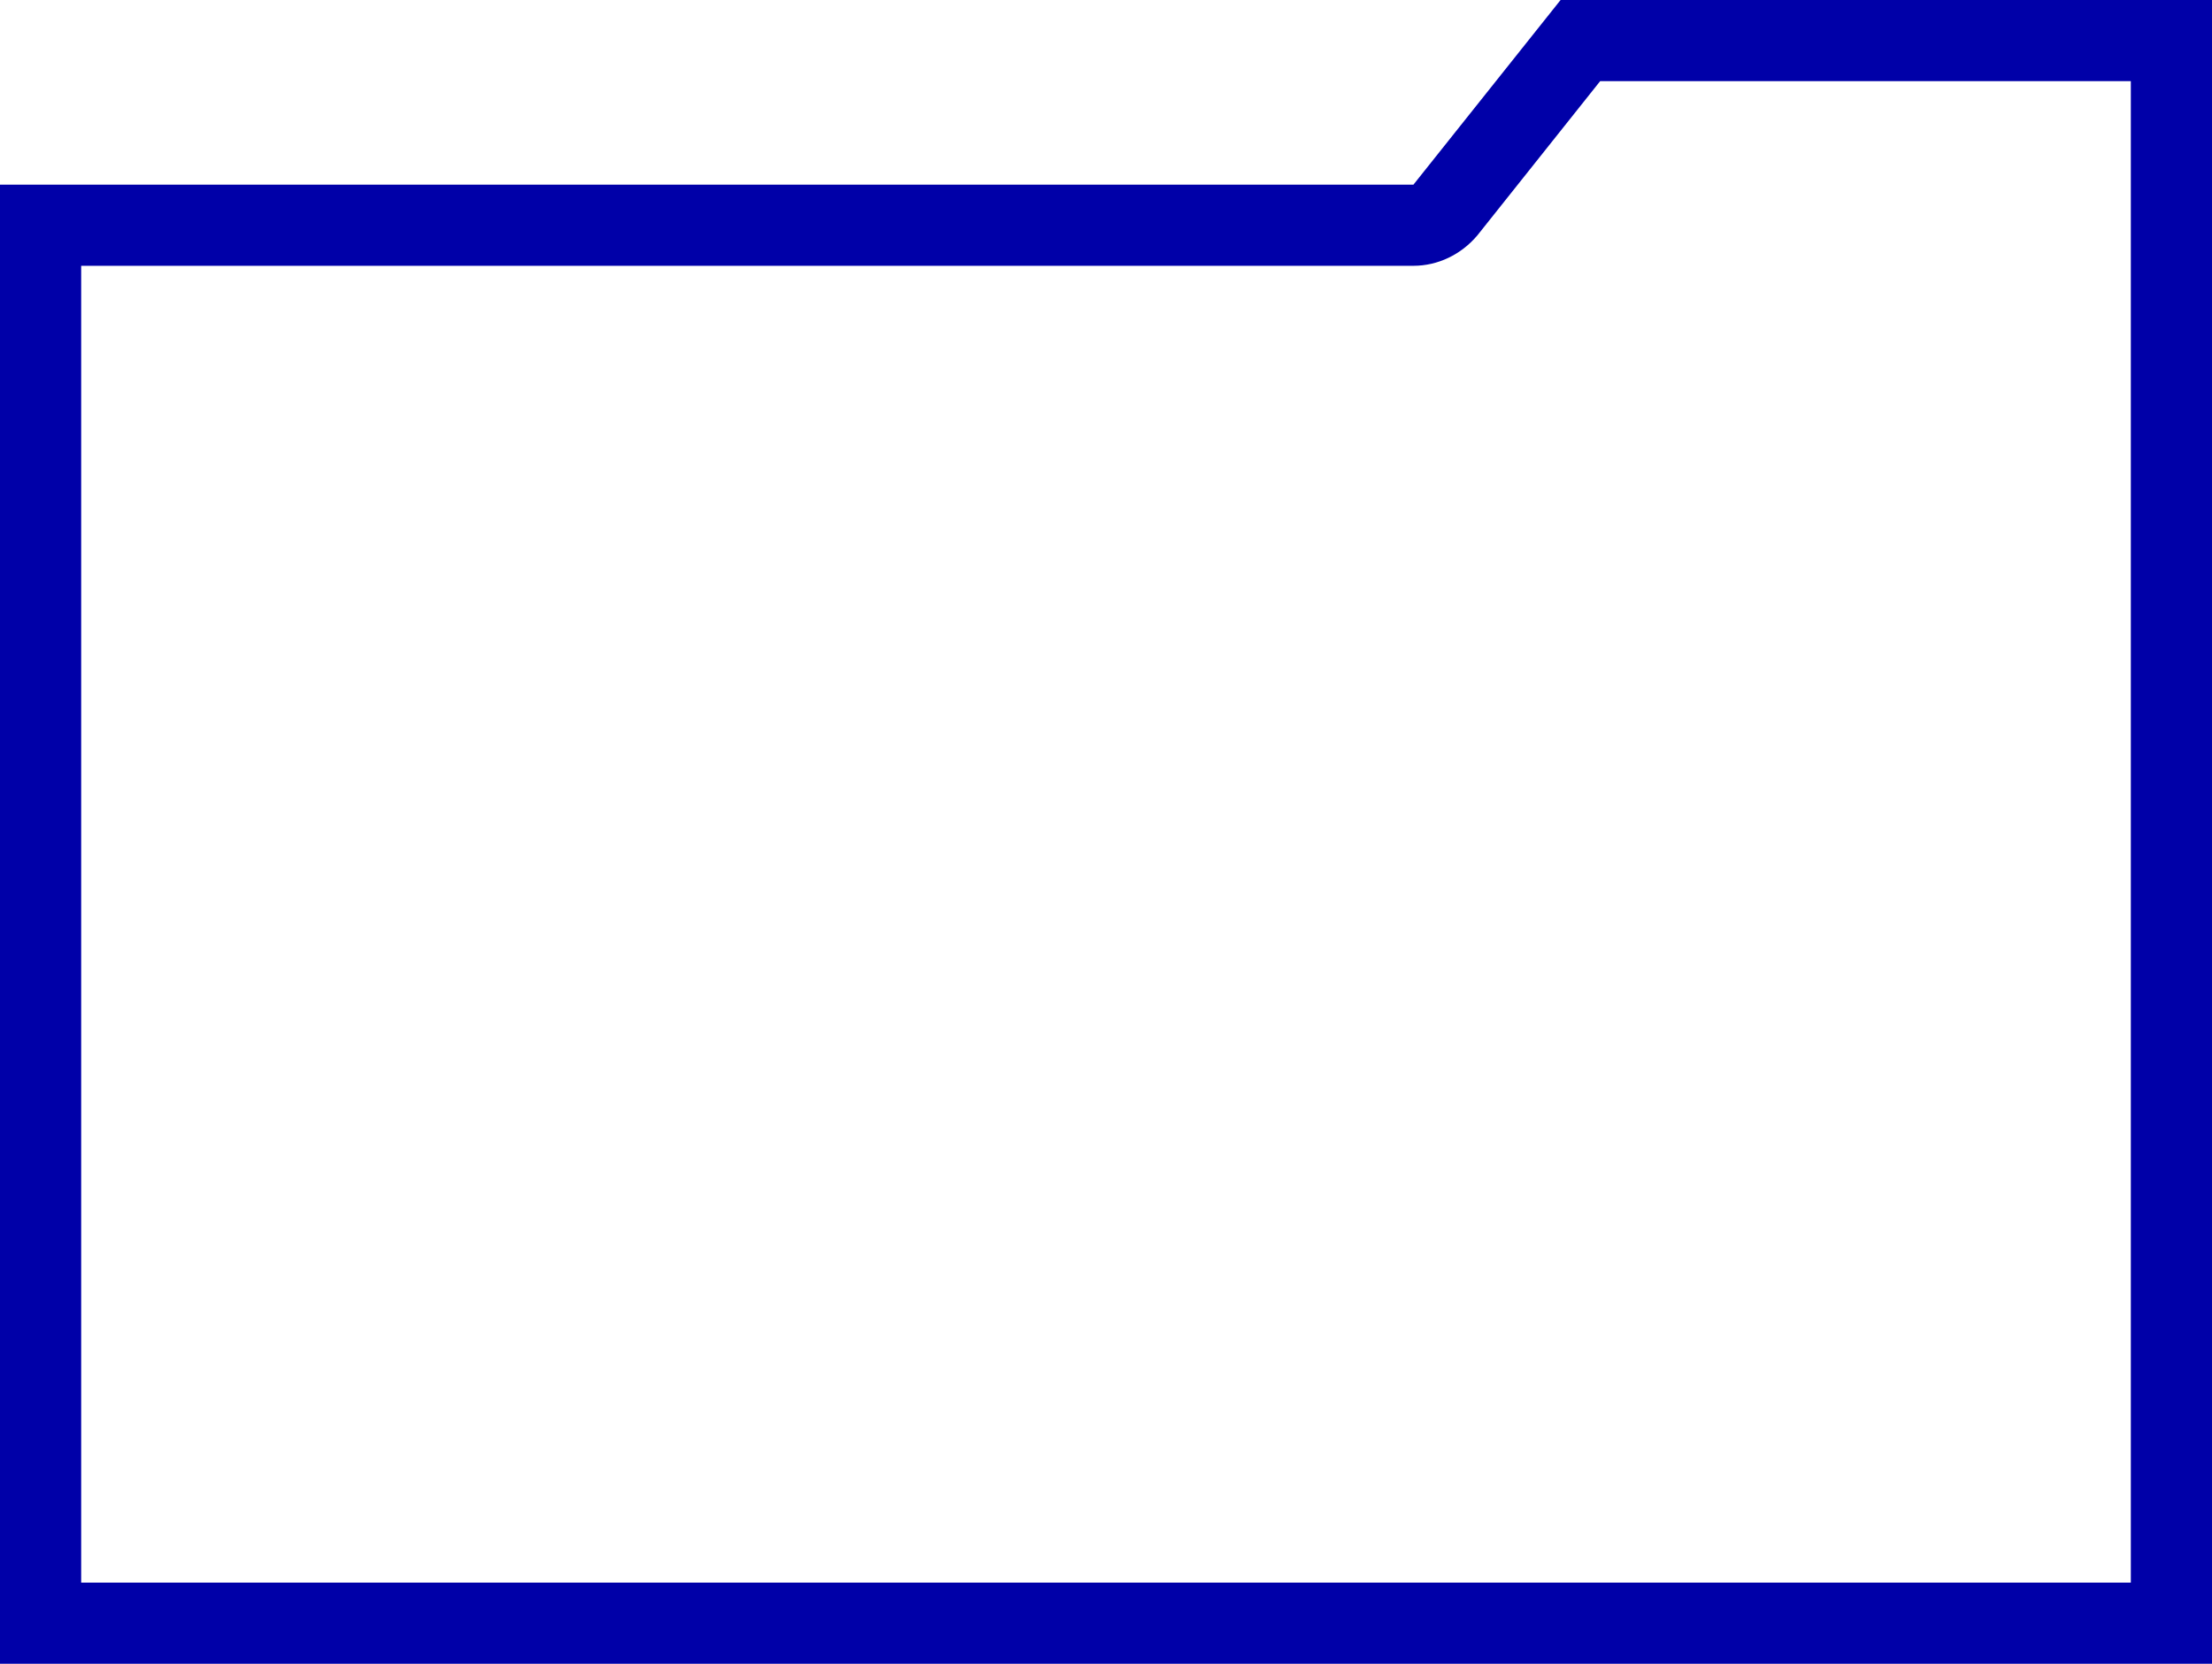
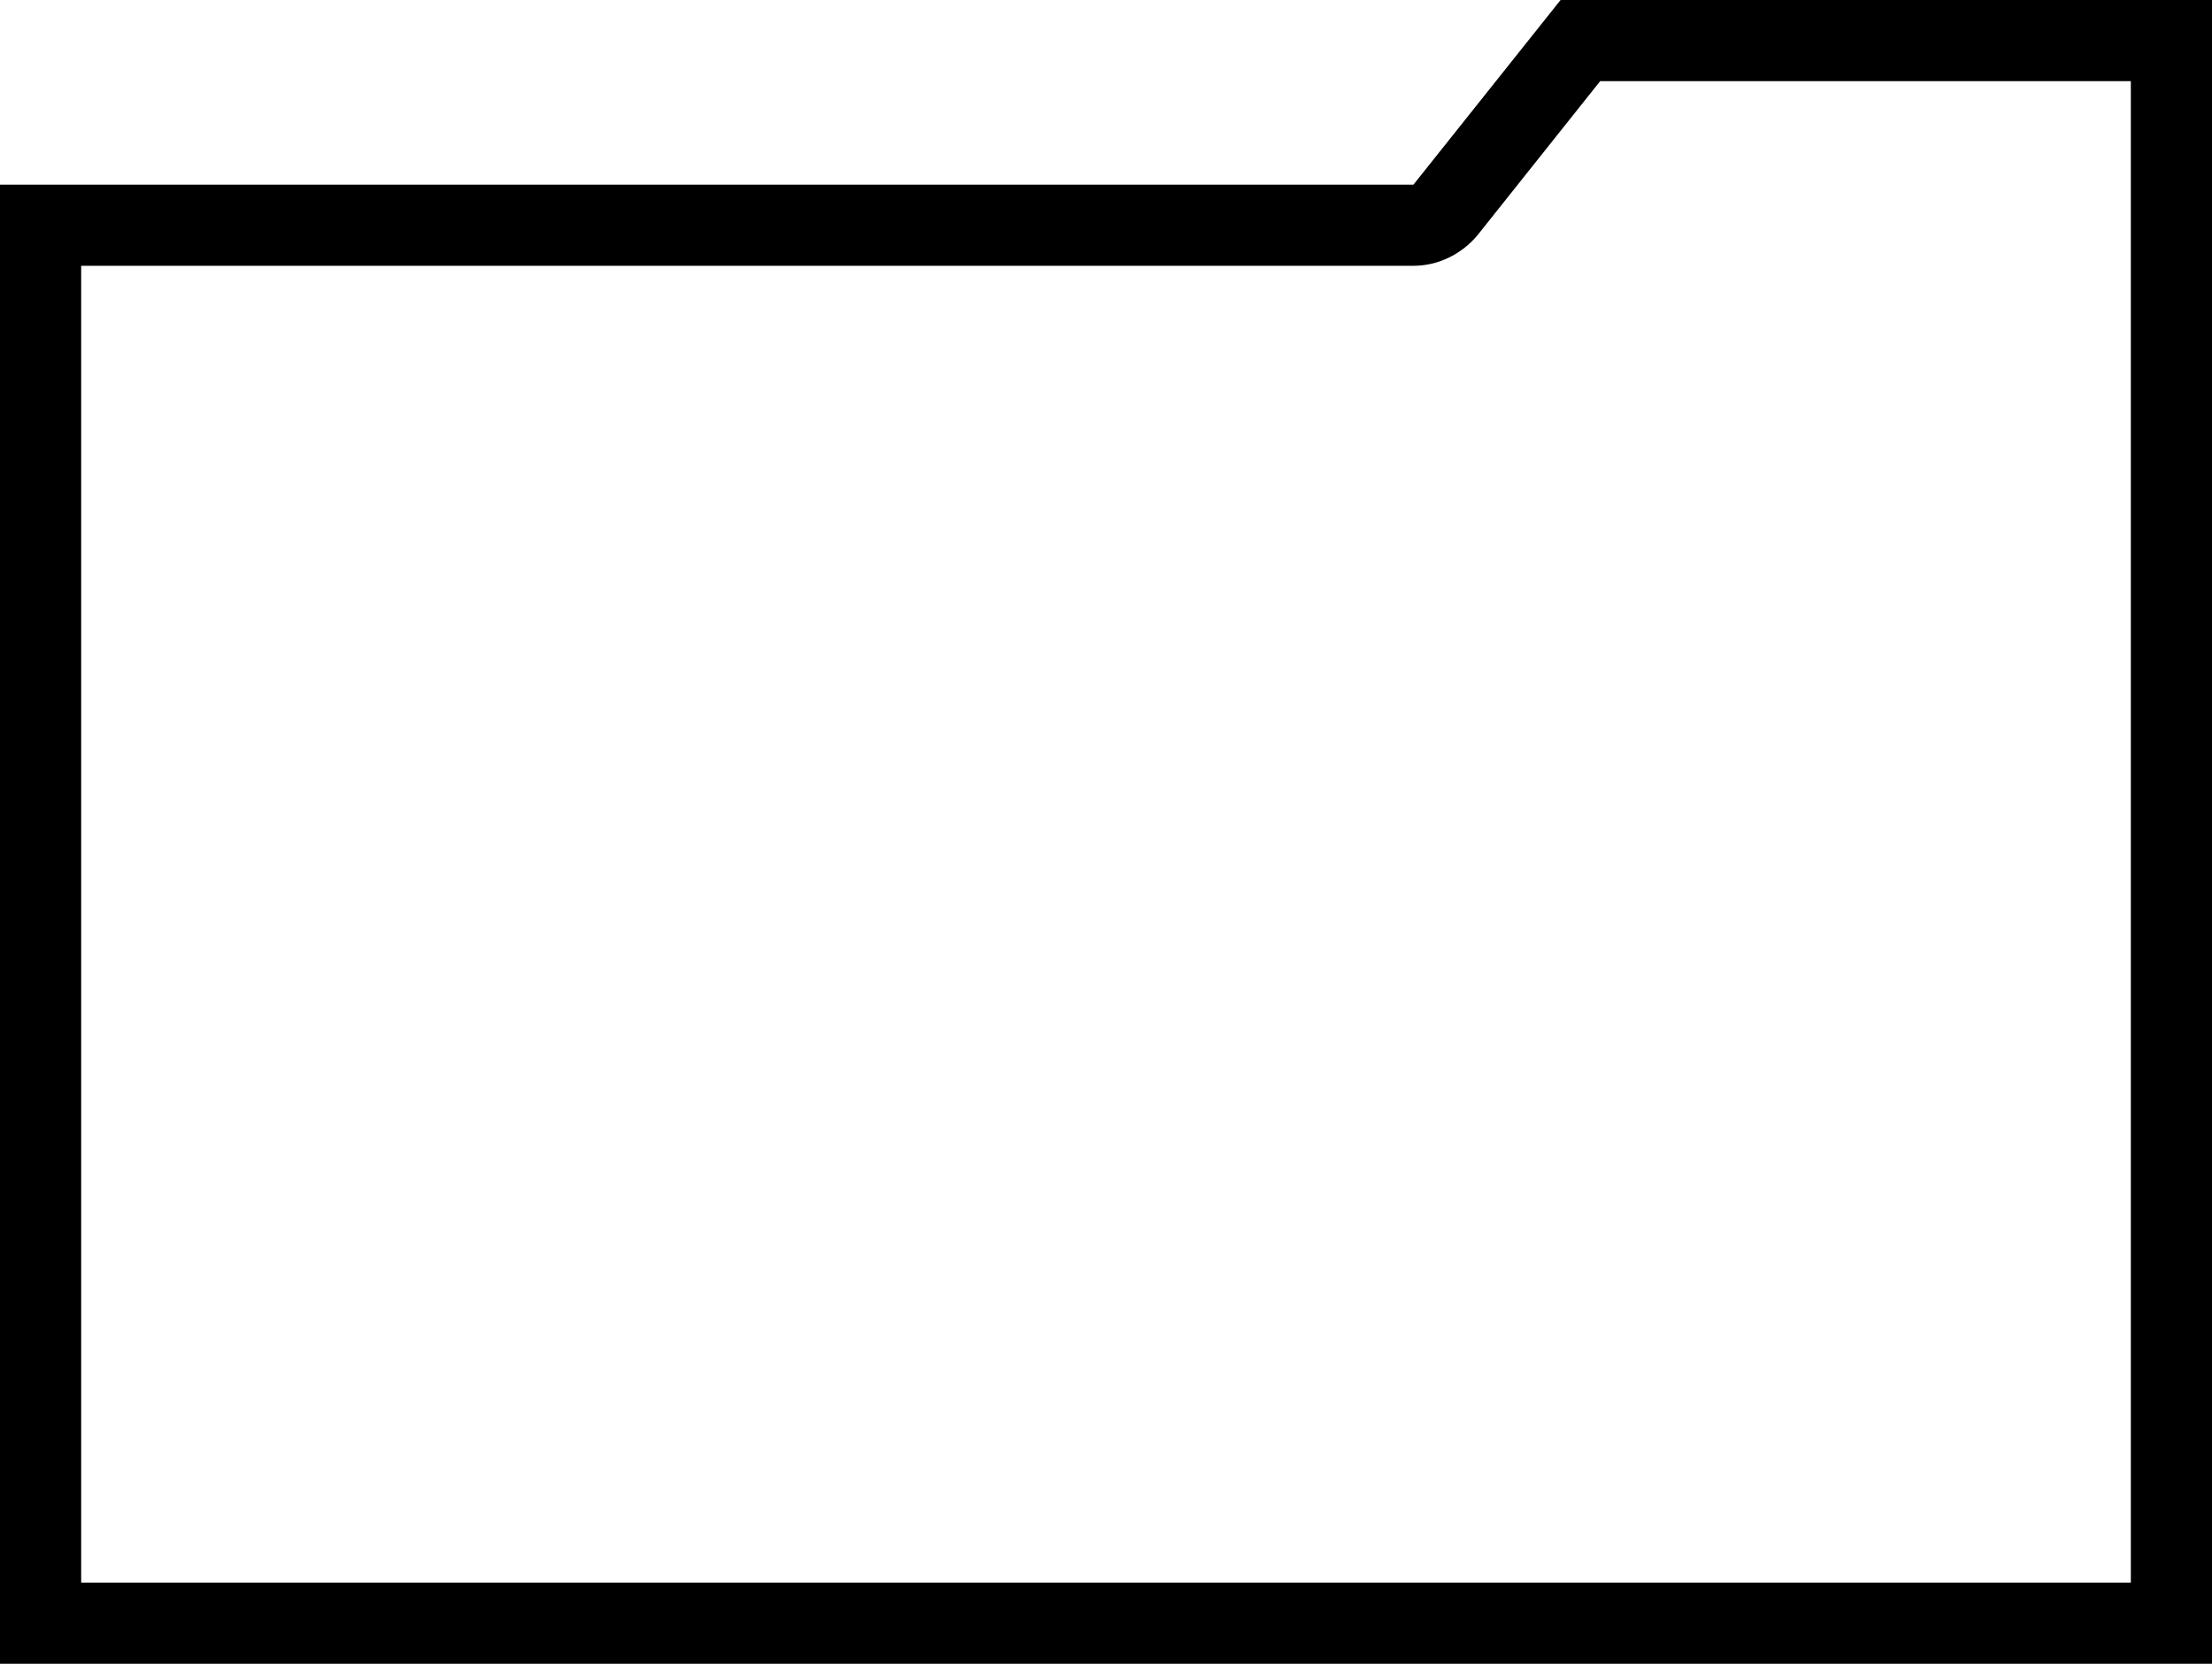
<svg xmlns="http://www.w3.org/2000/svg" version="1.1" id="Layer_1" x="0px" y="0px" viewBox="0 0 218 164" style="enable-background:new 0 0 218 164;" xml:space="preserve">
  <style type="text/css">
- 	.st0{fill:#0000A8;}
+ 	.st0{fill:#000000;}
</style>
  <g id="Layer_2_1_">
    <g id="Layer_1-2">
      <g>
        <path class="st0" d="M210,8v148H8V26.2h131.3c2.4,0,4.7-1.1,6.3-3L157.7,8H210 M218,0h-64.2l-14.5,18.2H0V164h218V0L218,0z" />
      </g>
    </g>
  </g>
</svg>
